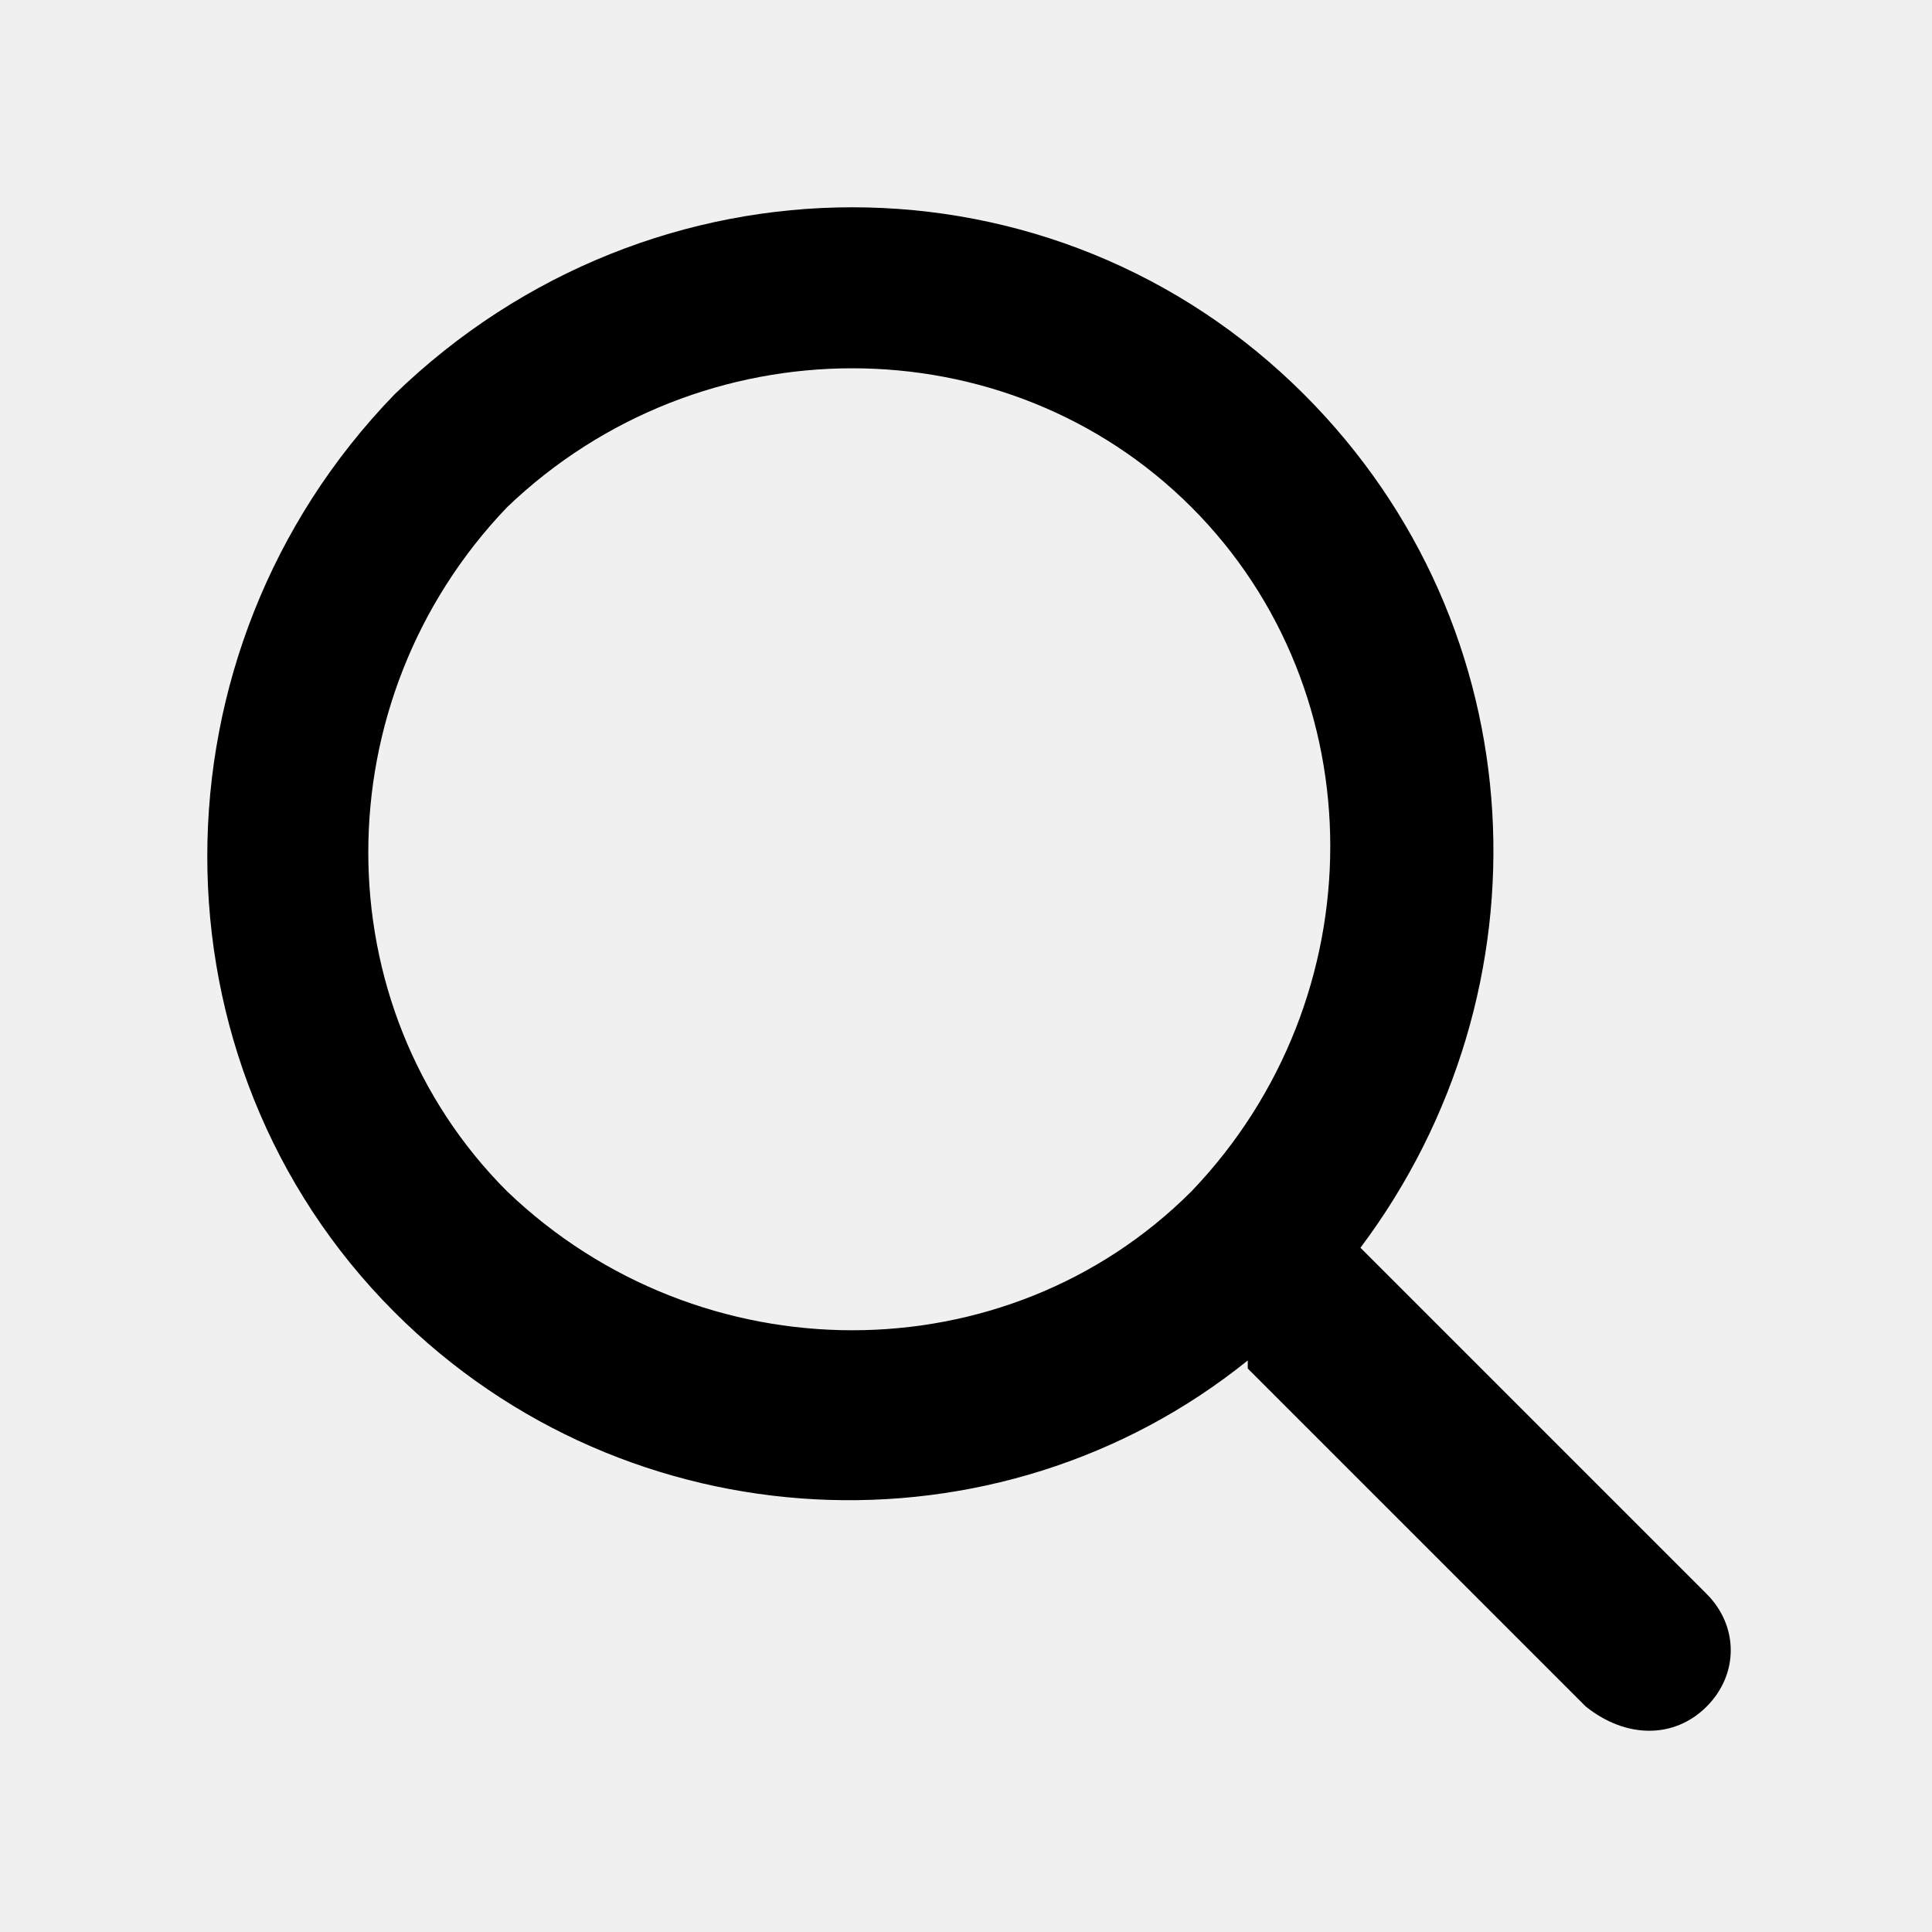
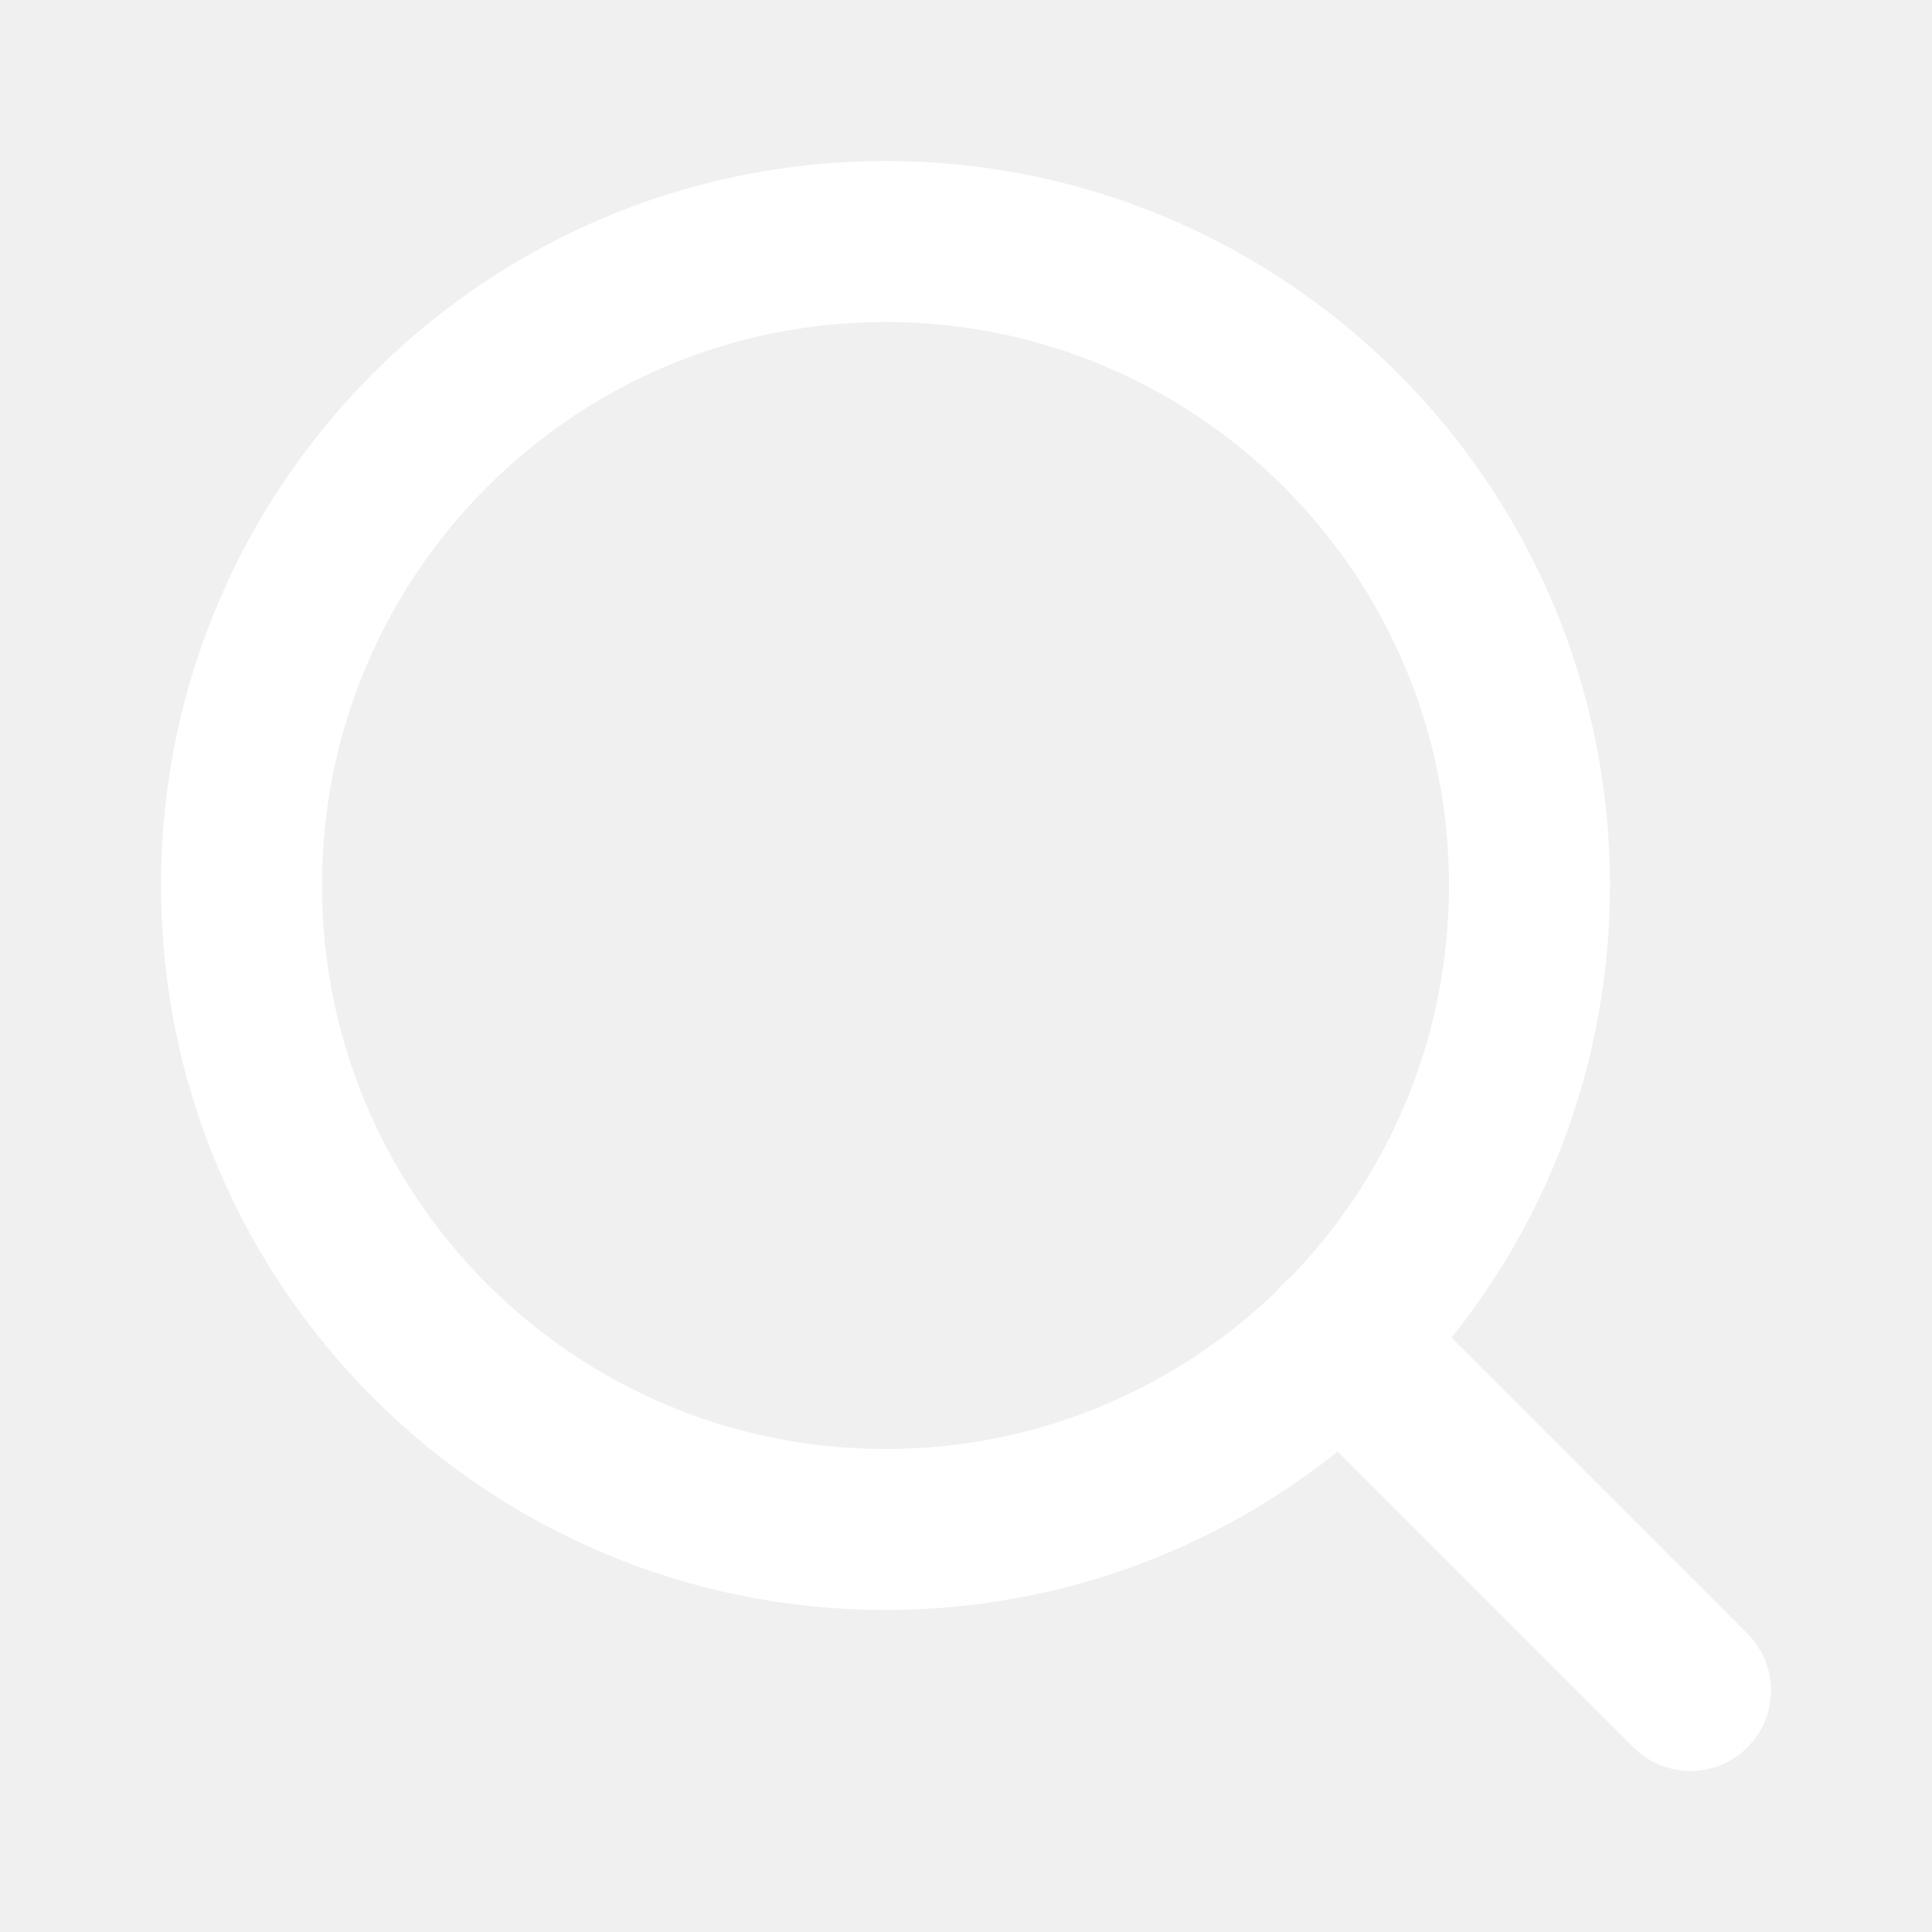
- <svg xmlns="http://www.w3.org/2000/svg" viewBox="0 0 24 24" width="24" height="24">
-   <path d="M16.9,15.5c2.4-3.2,2.2-7.7-0.7-10.6c-3.1-3.1-8.1-3.1-11.3,0c-3.1,3.2-3.1,8.3,0,11.4     c2.9,2.9,7.5,3.1,10.6,0.6c0,0.1,0,0.1,0,0.1l4.2,4.2c0.5,0.4,1.1,0.4,1.5,0c0.4-0.4,0.4-1,0-1.4L16.9,15.5     C16.9,15.5,16.9,15.5,16.9,15.5L16.9,15.5z M14.8,6.3c2.3,2.3,2.3,6.1,0,8.5c-2.3,2.3-6.1,2.3-8.5,0C4,12.5,4,8.7,6.3,6.3     C8.7,4,12.5,4,14.8,6.3z" />
+ <svg xmlns="http://www.w3.org/2000/svg" viewBox="0 0 24 24" width="24" height="24" fill="none" stroke="#ffffff" stroke-width="2" stroke-linecap="round" stroke-linejoin="round">
+   <circle cx="11" cy="11" r="8" />
+   <line x1="21" y1="21" x2="16.65" y2="16.65" />
</svg>
